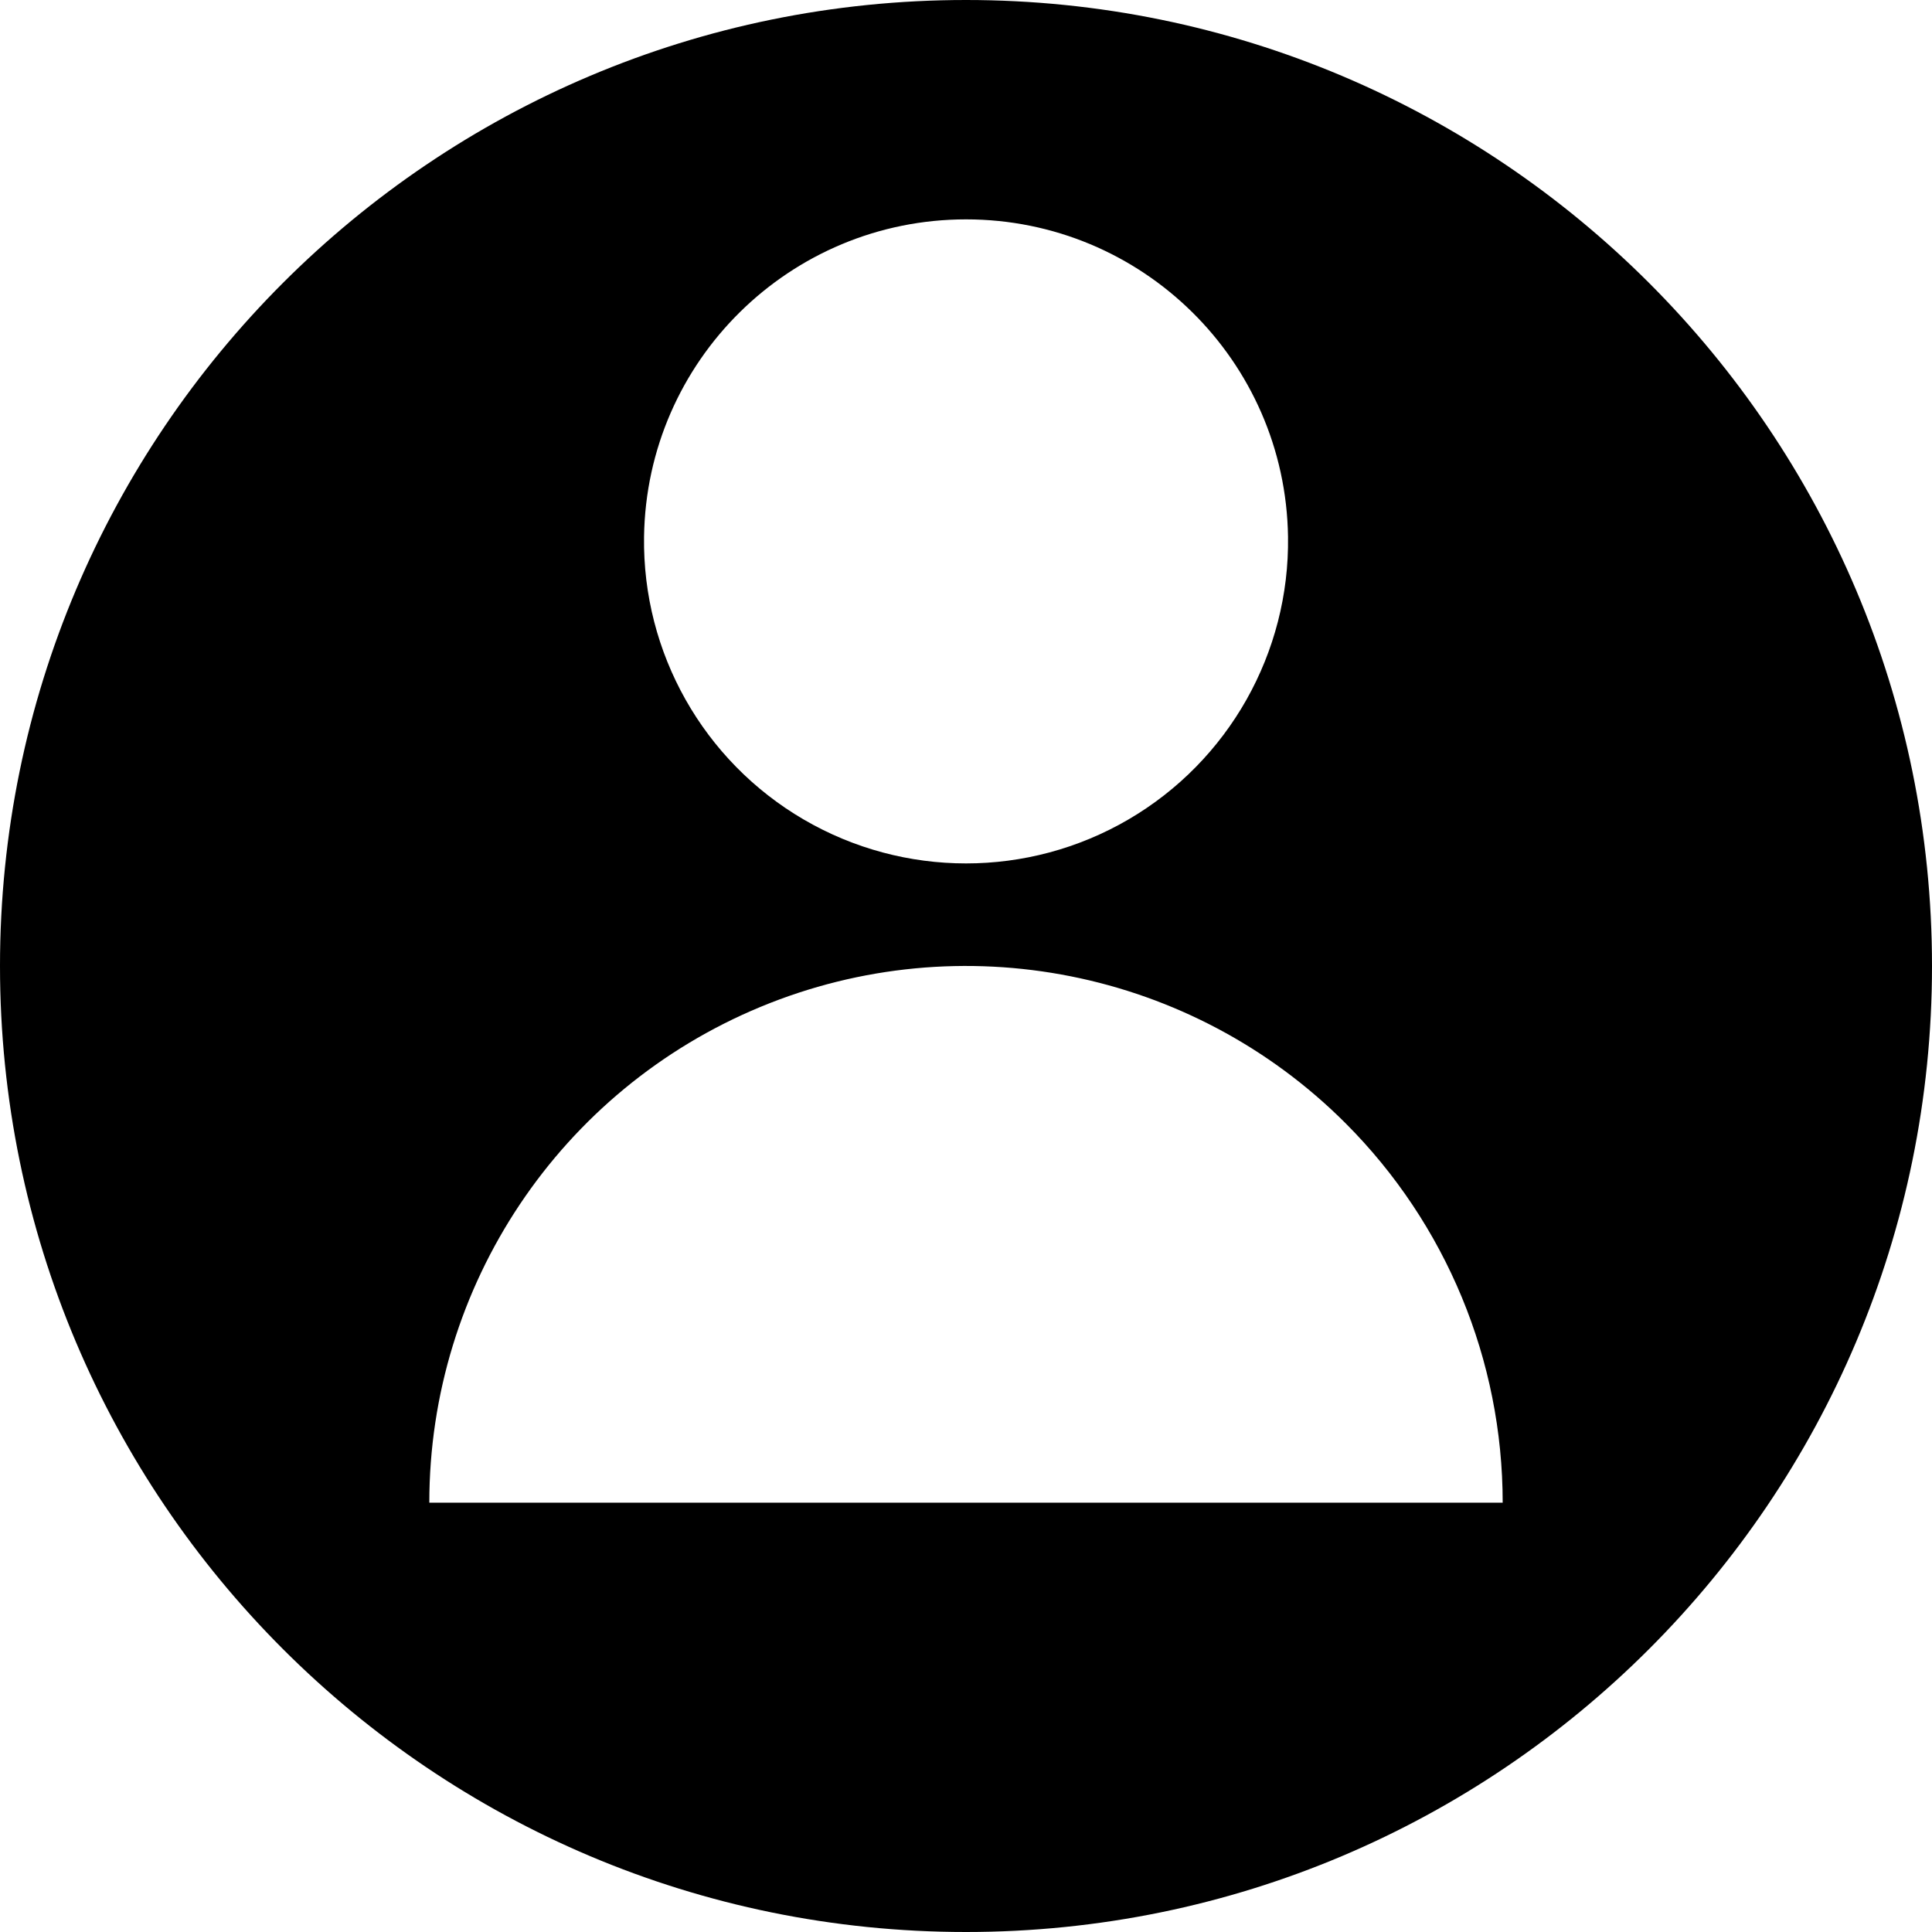
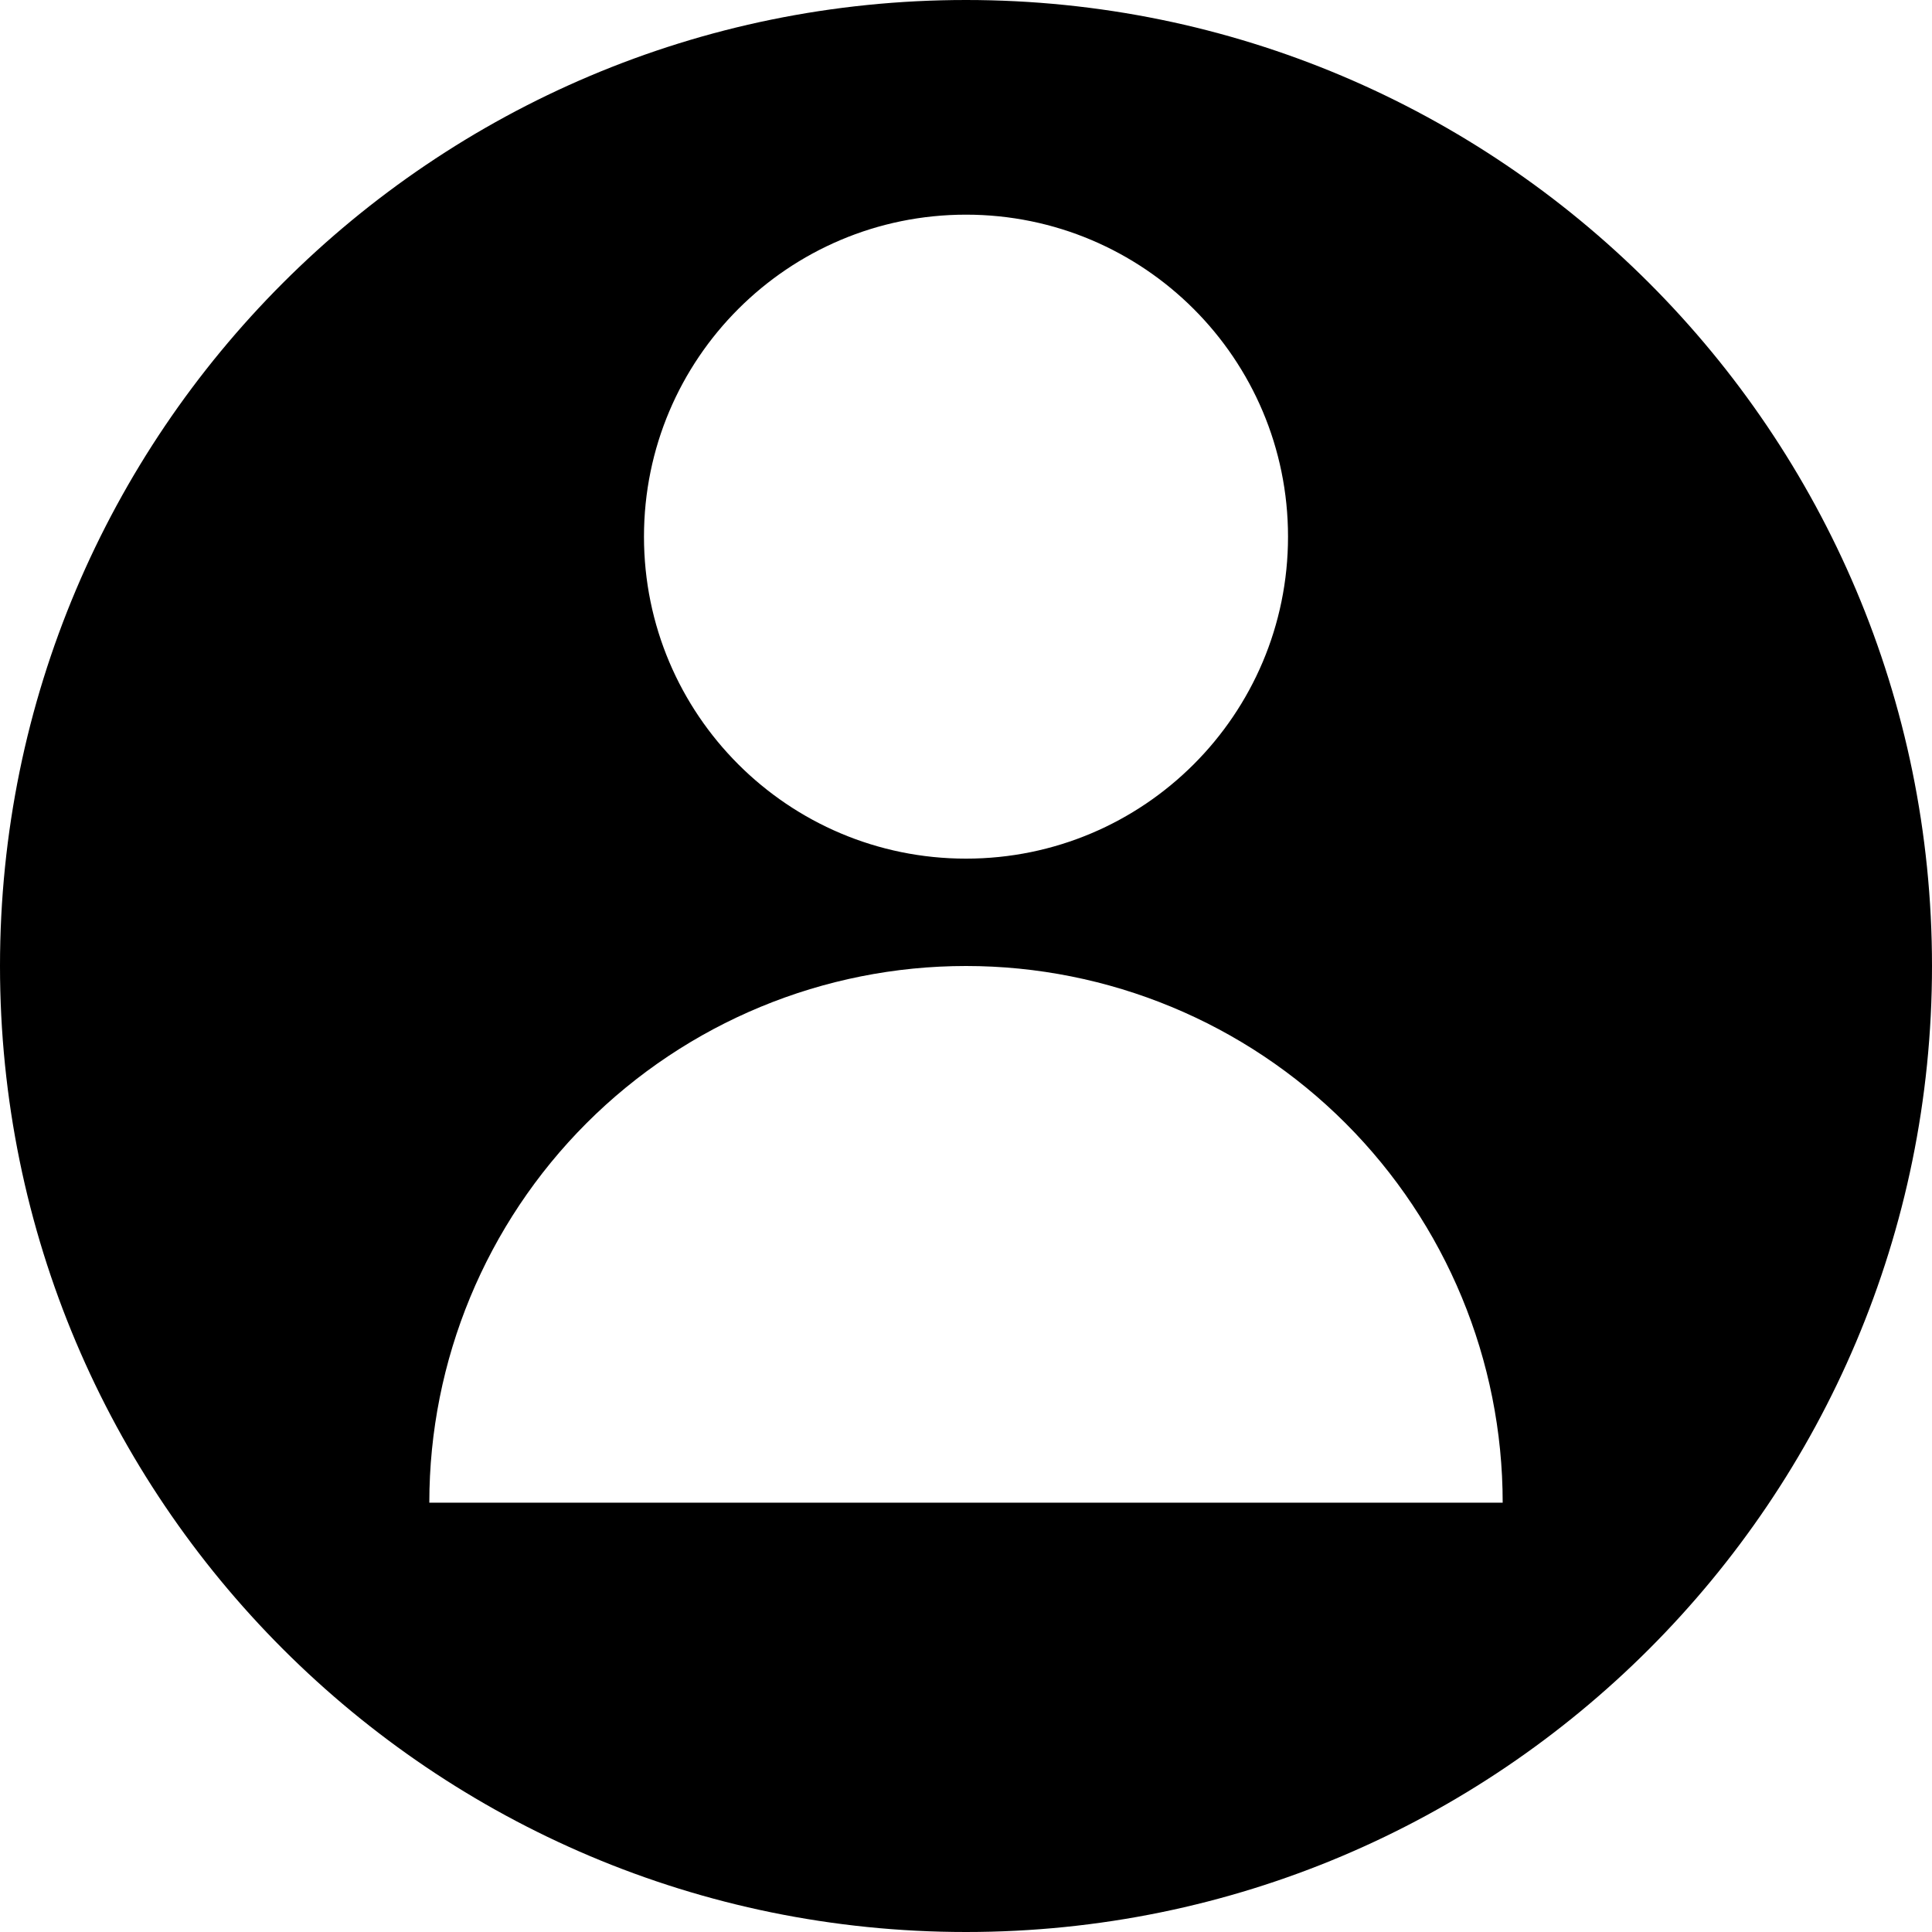
- <svg xmlns="http://www.w3.org/2000/svg" width="28" height="28">
-   <path fill-rule="evenodd" clip-rule="evenodd" d="M28 14c0 7.732-6.268 14-14 14S0 21.732 0 14 6.268 0 14 0s14 6.268 14 14zm-9.333-6.222a4.667 4.667 0 11-9.333 0 4.667 4.667 0 019.333 0zm.833 8.5a7.778 7.778 0 012.278 5.5H6.222a7.778 7.778 0 0113.278-5.5z" />
+ <svg xmlns="http://www.w3.org/2000/svg" width="28" height="28" viewBox="0 0 28 28">
+   <path fill-rule="evenodd" clip-rule="evenodd" d="M28 14C28 21.732 21.732 28 14 28C6.268 28 0 21.732 0 14C0 6.268 6.268 0 14 0C21.732 0 28 6.268 28 14ZM18.667 7.778C18.667 10.355 16.577 12.444 14 12.444C11.423 12.444 9.333 10.355 9.333 7.778C9.333 5.2 11.423 3.111 14 3.111C16.577 3.111 18.667 5.2 18.667 7.778ZM19.5 16.278C20.958 17.737 21.778 19.715 21.778 21.778H14L6.222 21.778C6.222 19.715 7.042 17.737 8.5 16.278C9.959 14.819 11.937 14 14 14C16.063 14 18.041 14.819 19.5 16.278Z" />
</svg>
